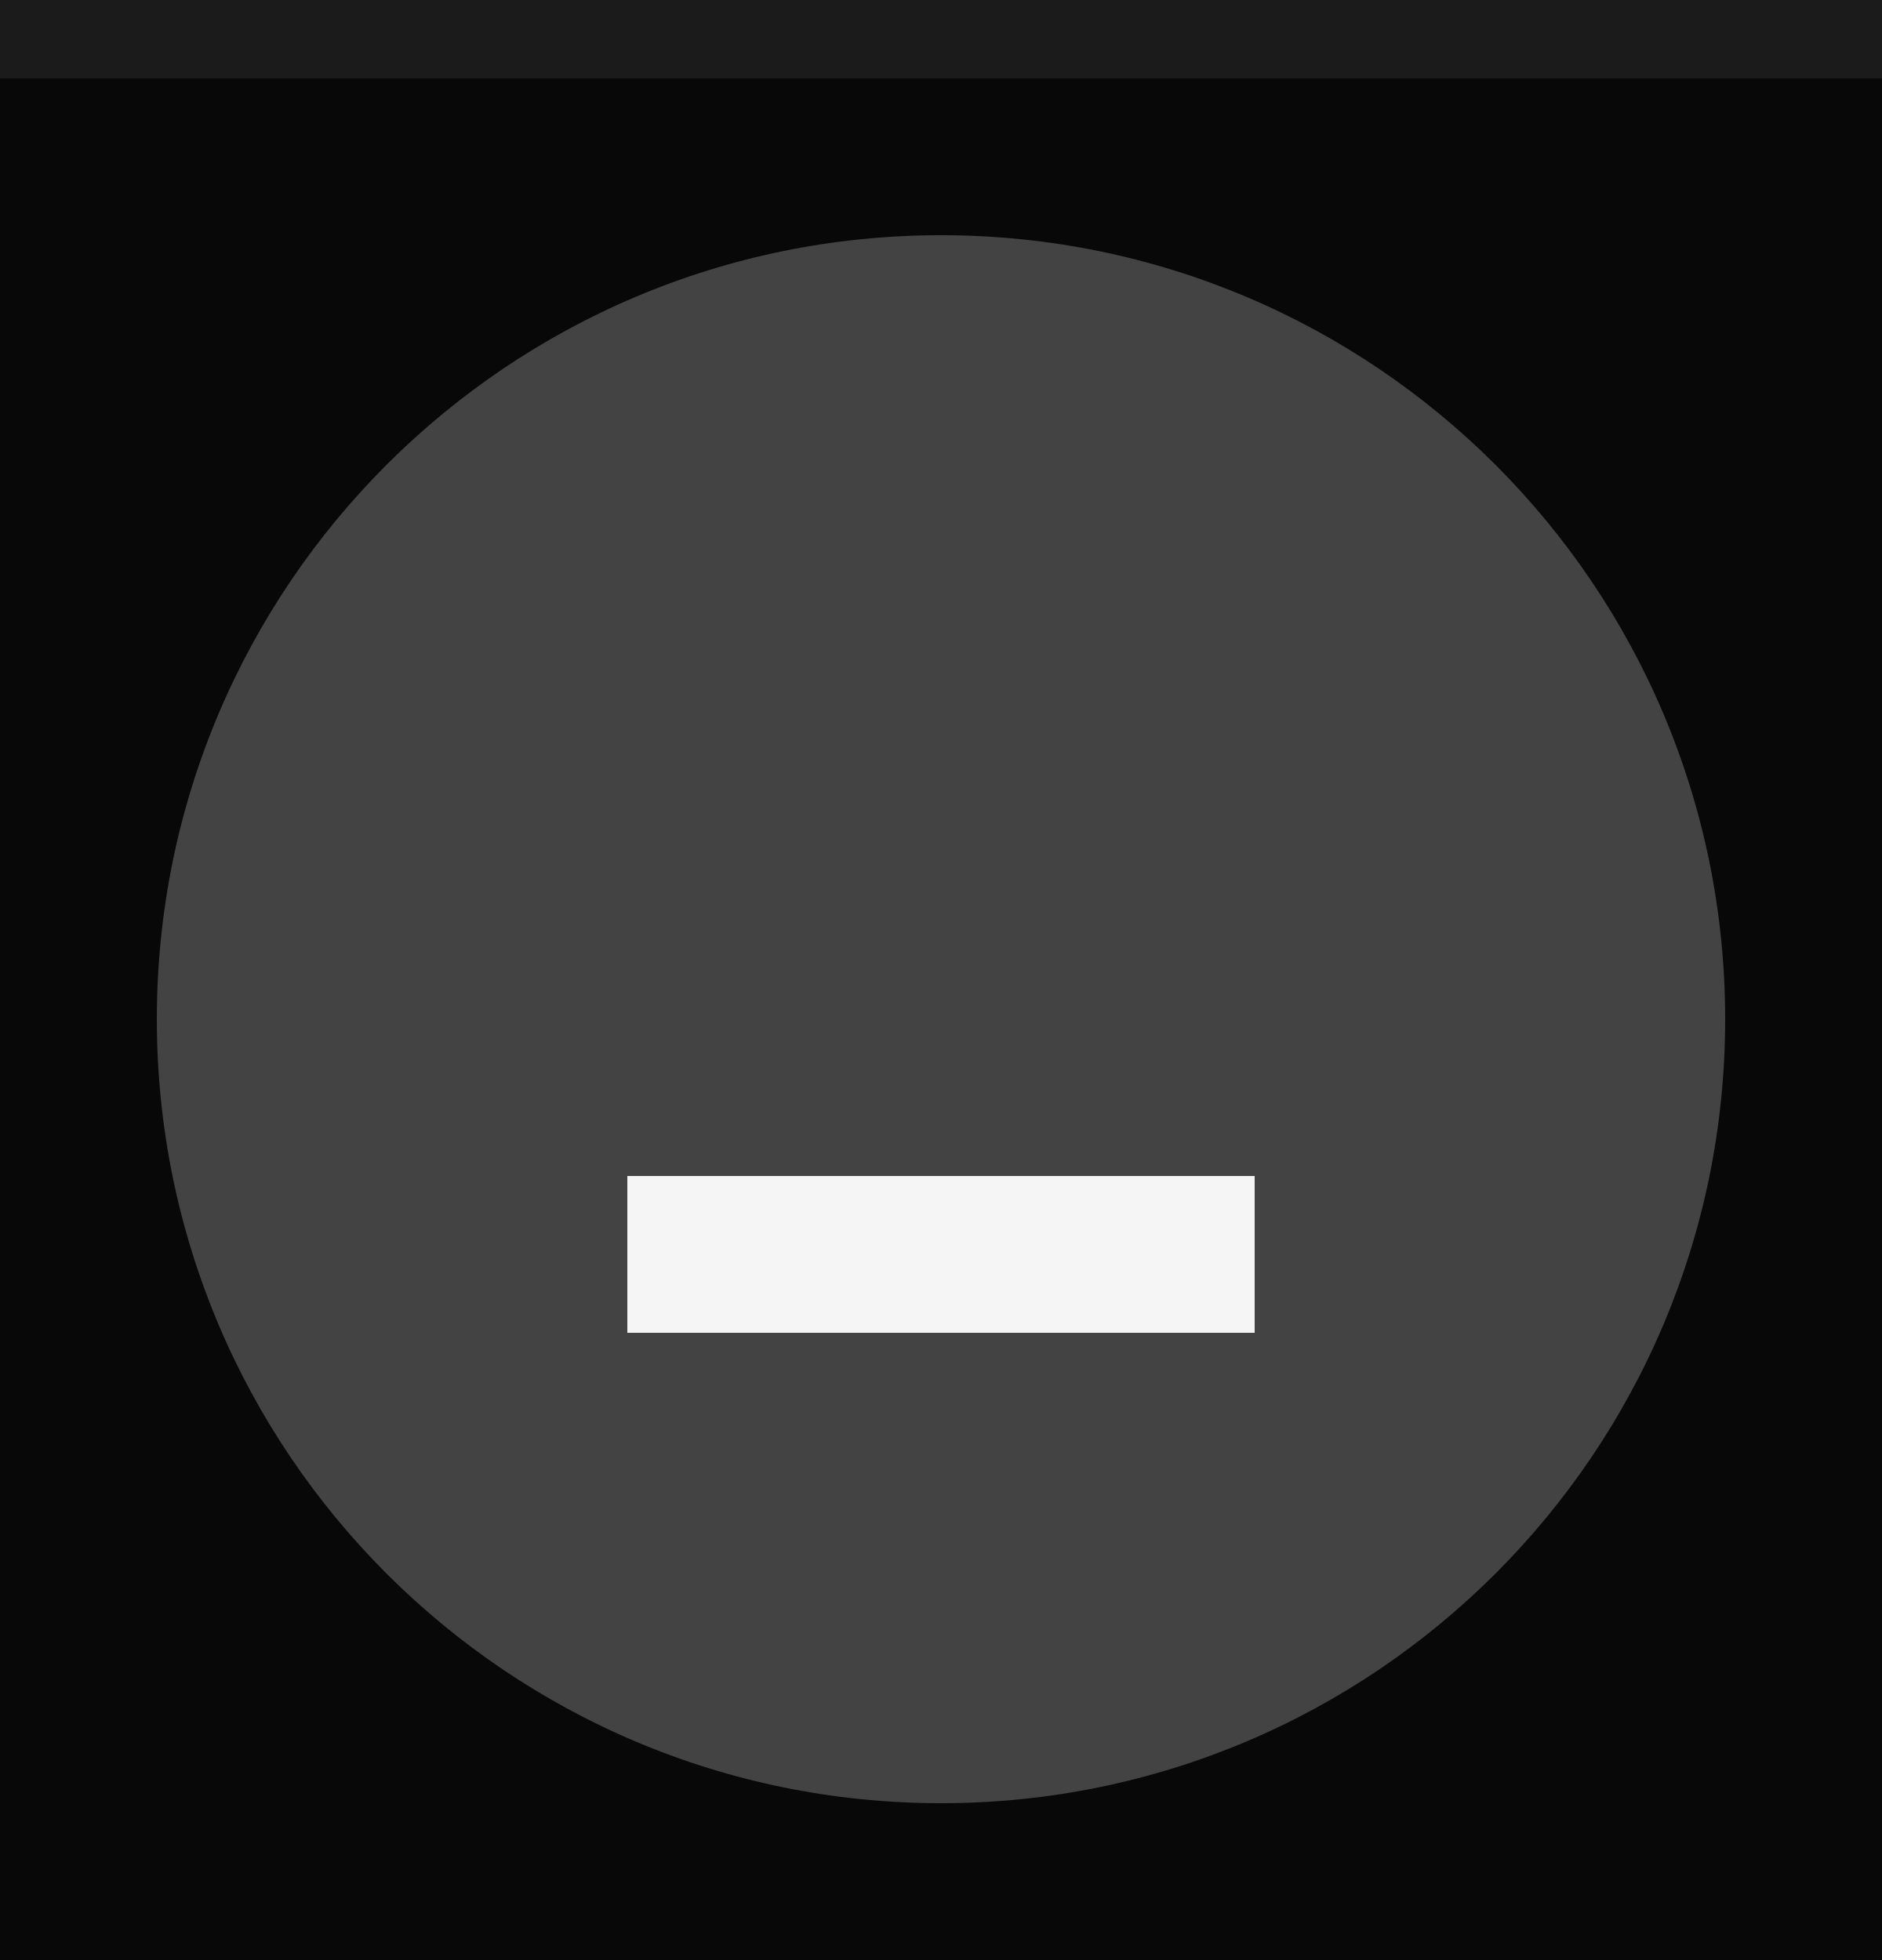
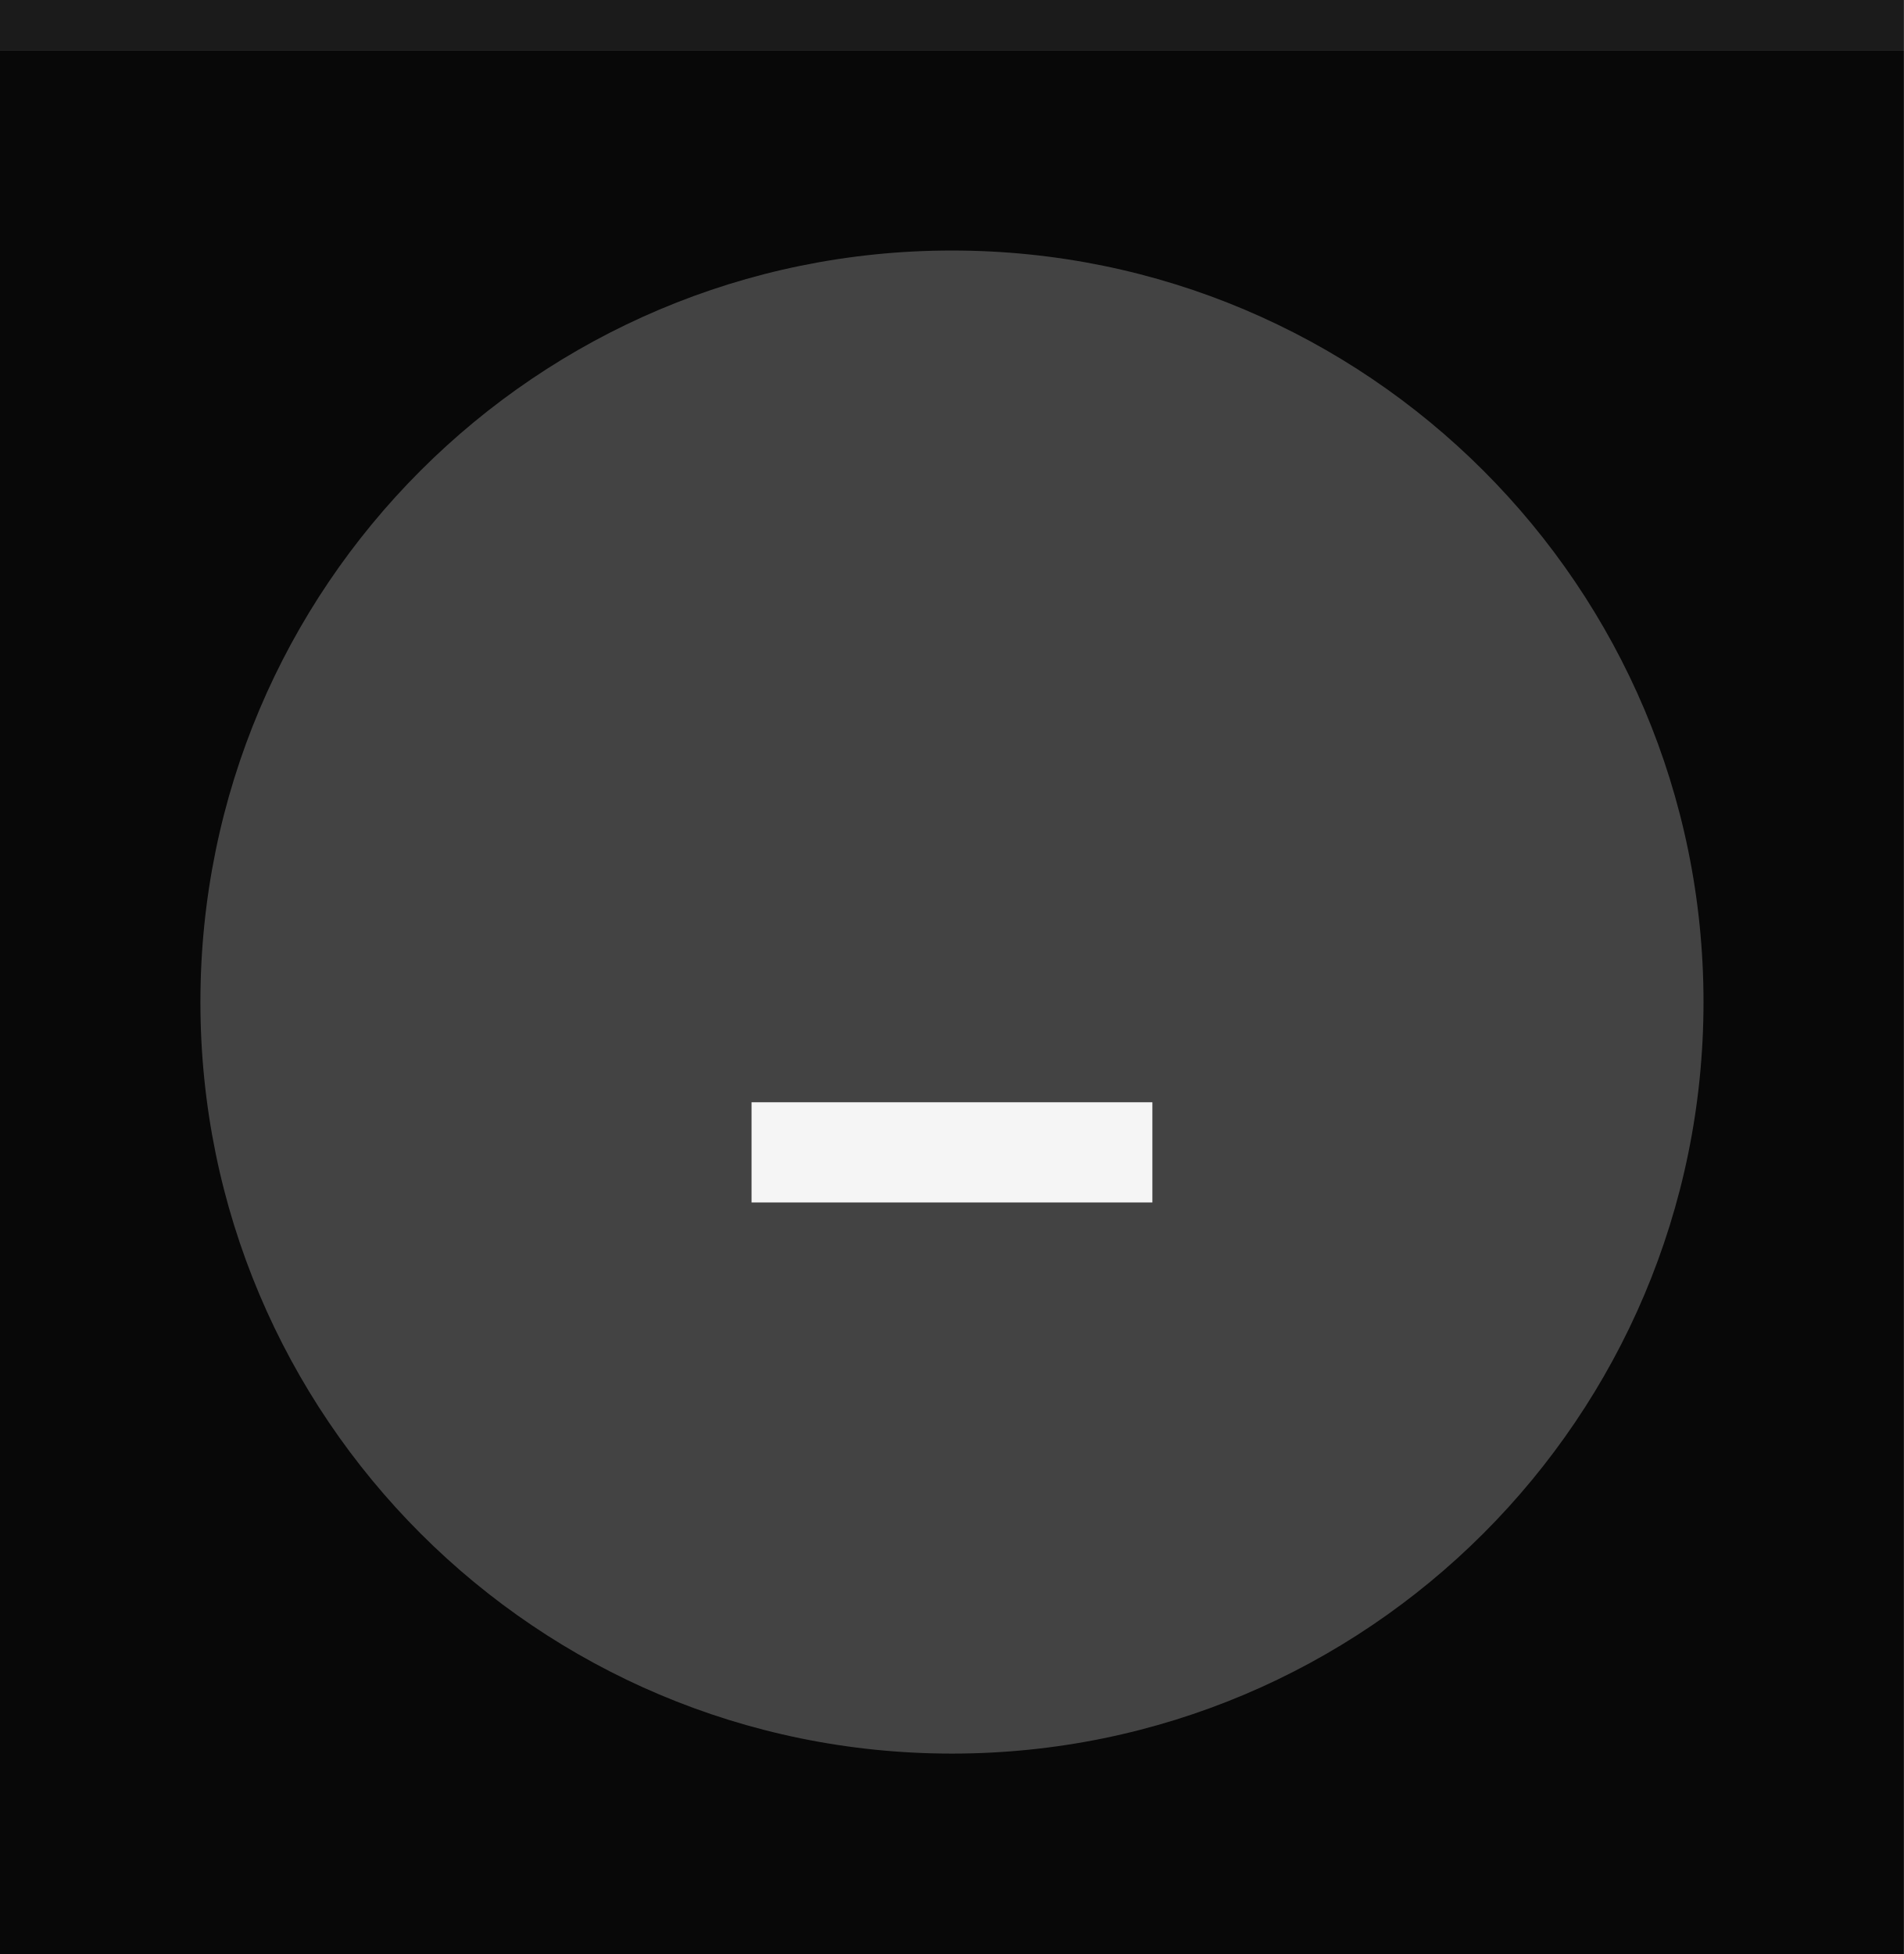
- <svg xmlns="http://www.w3.org/2000/svg" width="24" height="25" viewBox="0 0 24 25" id="svg4142" version="1.1">
+ <svg xmlns="http://www.w3.org/2000/svg" width="38" height="39" viewBox="0 0 38 39" id="svg4142" version="1.1">
  <defs id="defs4144" />
-   <g id="layer1" transform="translate(0,-1027.362)">
-     <rect style="opacity:1;fill:#080808;fill-opacity:1;fill-rule:evenodd;stroke:none;stroke-width:2.745;stroke-linecap:butt;stroke-linejoin:miter;stroke-miterlimit:4;stroke-dasharray:none;stroke-dashoffset:478.437;stroke-opacity:1" id="rect4741" width="24" height="25" x="0" y="1027.362" />
-     <circle style="fill:#f5f5f5;fill-opacity:0.25;stroke:none;stroke-width:0.5;stroke-linejoin:miter;stroke-miterlimit:4;stroke-dasharray:none;stroke-opacity:1" id="path2994" cx="1040.362" cy="-12" transform="rotate(90)" r="10" />
-     <rect style="opacity:1;fill:#1b1b1b;fill-opacity:1;fill-rule:evenodd;stroke:none;stroke-width:2.745;stroke-linecap:butt;stroke-linejoin:miter;stroke-miterlimit:4;stroke-dasharray:none;stroke-dashoffset:478.437;stroke-opacity:1" id="rect4959" width="24" height="1" x="0" y="1027.362" />
-     <rect style="fill:#f5f5f5;fill-opacity:1;fill-rule:evenodd;stroke:#f5f5f5;stroke-width:0;stroke-opacity:0.28" id="rect825" width="8" height="2" x="8" y="1042.362" />
+   <g id="layer1" transform="translate(0,-1013.362)">
+     <rect style="opacity:1;fill:#080808;fill-opacity:1;fill-rule:evenodd;stroke:none;stroke-width:4.258;stroke-linecap:butt;stroke-linejoin:miter;stroke-miterlimit:4;stroke-dasharray:none;stroke-dashoffset:478.437;stroke-opacity:1" id="rect4741" width="38" height="38" x="0" y="1014.362" />
+     <circle style="fill:#f5f5f5;fill-opacity:0.25;stroke:none;stroke-width:0.75;stroke-linejoin:miter;stroke-miterlimit:4;stroke-dasharray:none;stroke-opacity:1" id="path2994" cx="1033.362" cy="-19" transform="rotate(90)" r="15" />
+     <rect style="opacity:1;fill:#1b1b1b;fill-opacity:1;fill-rule:evenodd;stroke:none;stroke-width:3.454;stroke-linecap:butt;stroke-linejoin:miter;stroke-miterlimit:4;stroke-dasharray:none;stroke-dashoffset:478.437;stroke-opacity:1" id="rect4959" width="38" height="1" x="0" y="1013.362" />
+     <rect style="fill:#f5f5f5;fill-opacity:1;fill-rule:evenodd;stroke:#f5f5f5;stroke-width:0;stroke-opacity:0.28" id="rect825" width="8" height="2" x="15" y="1035.362" />
  </g>
</svg>
